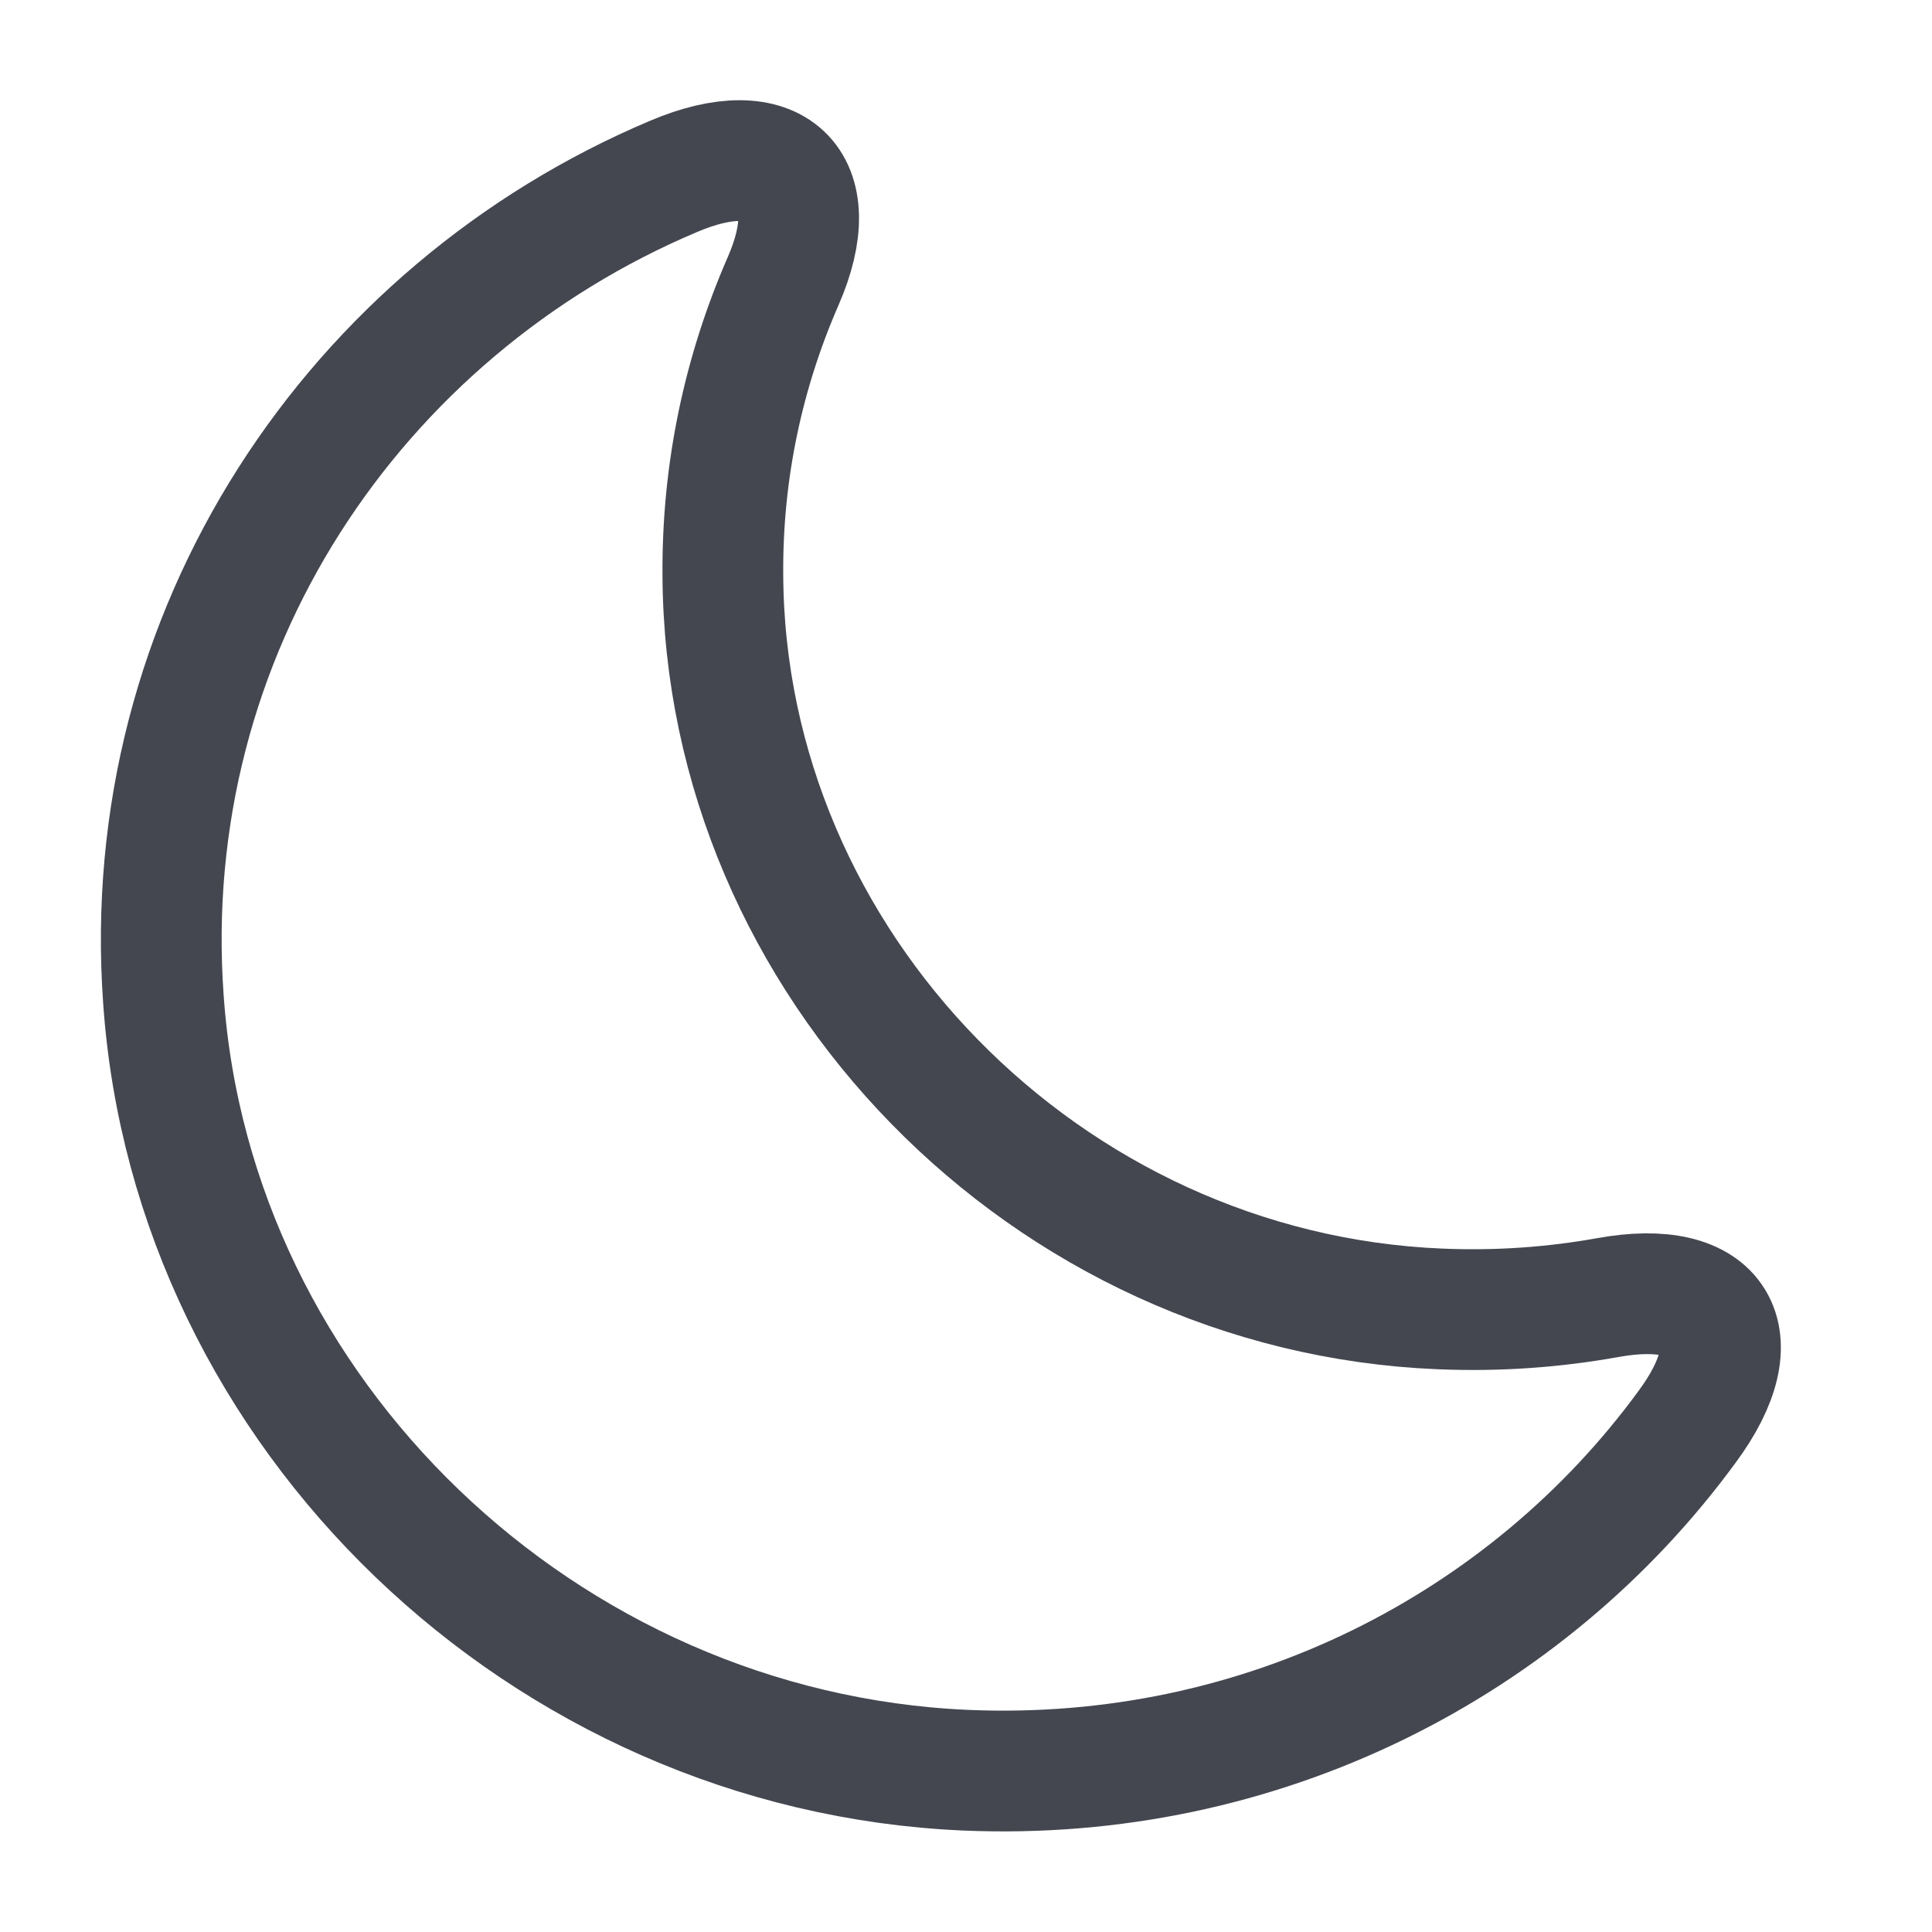
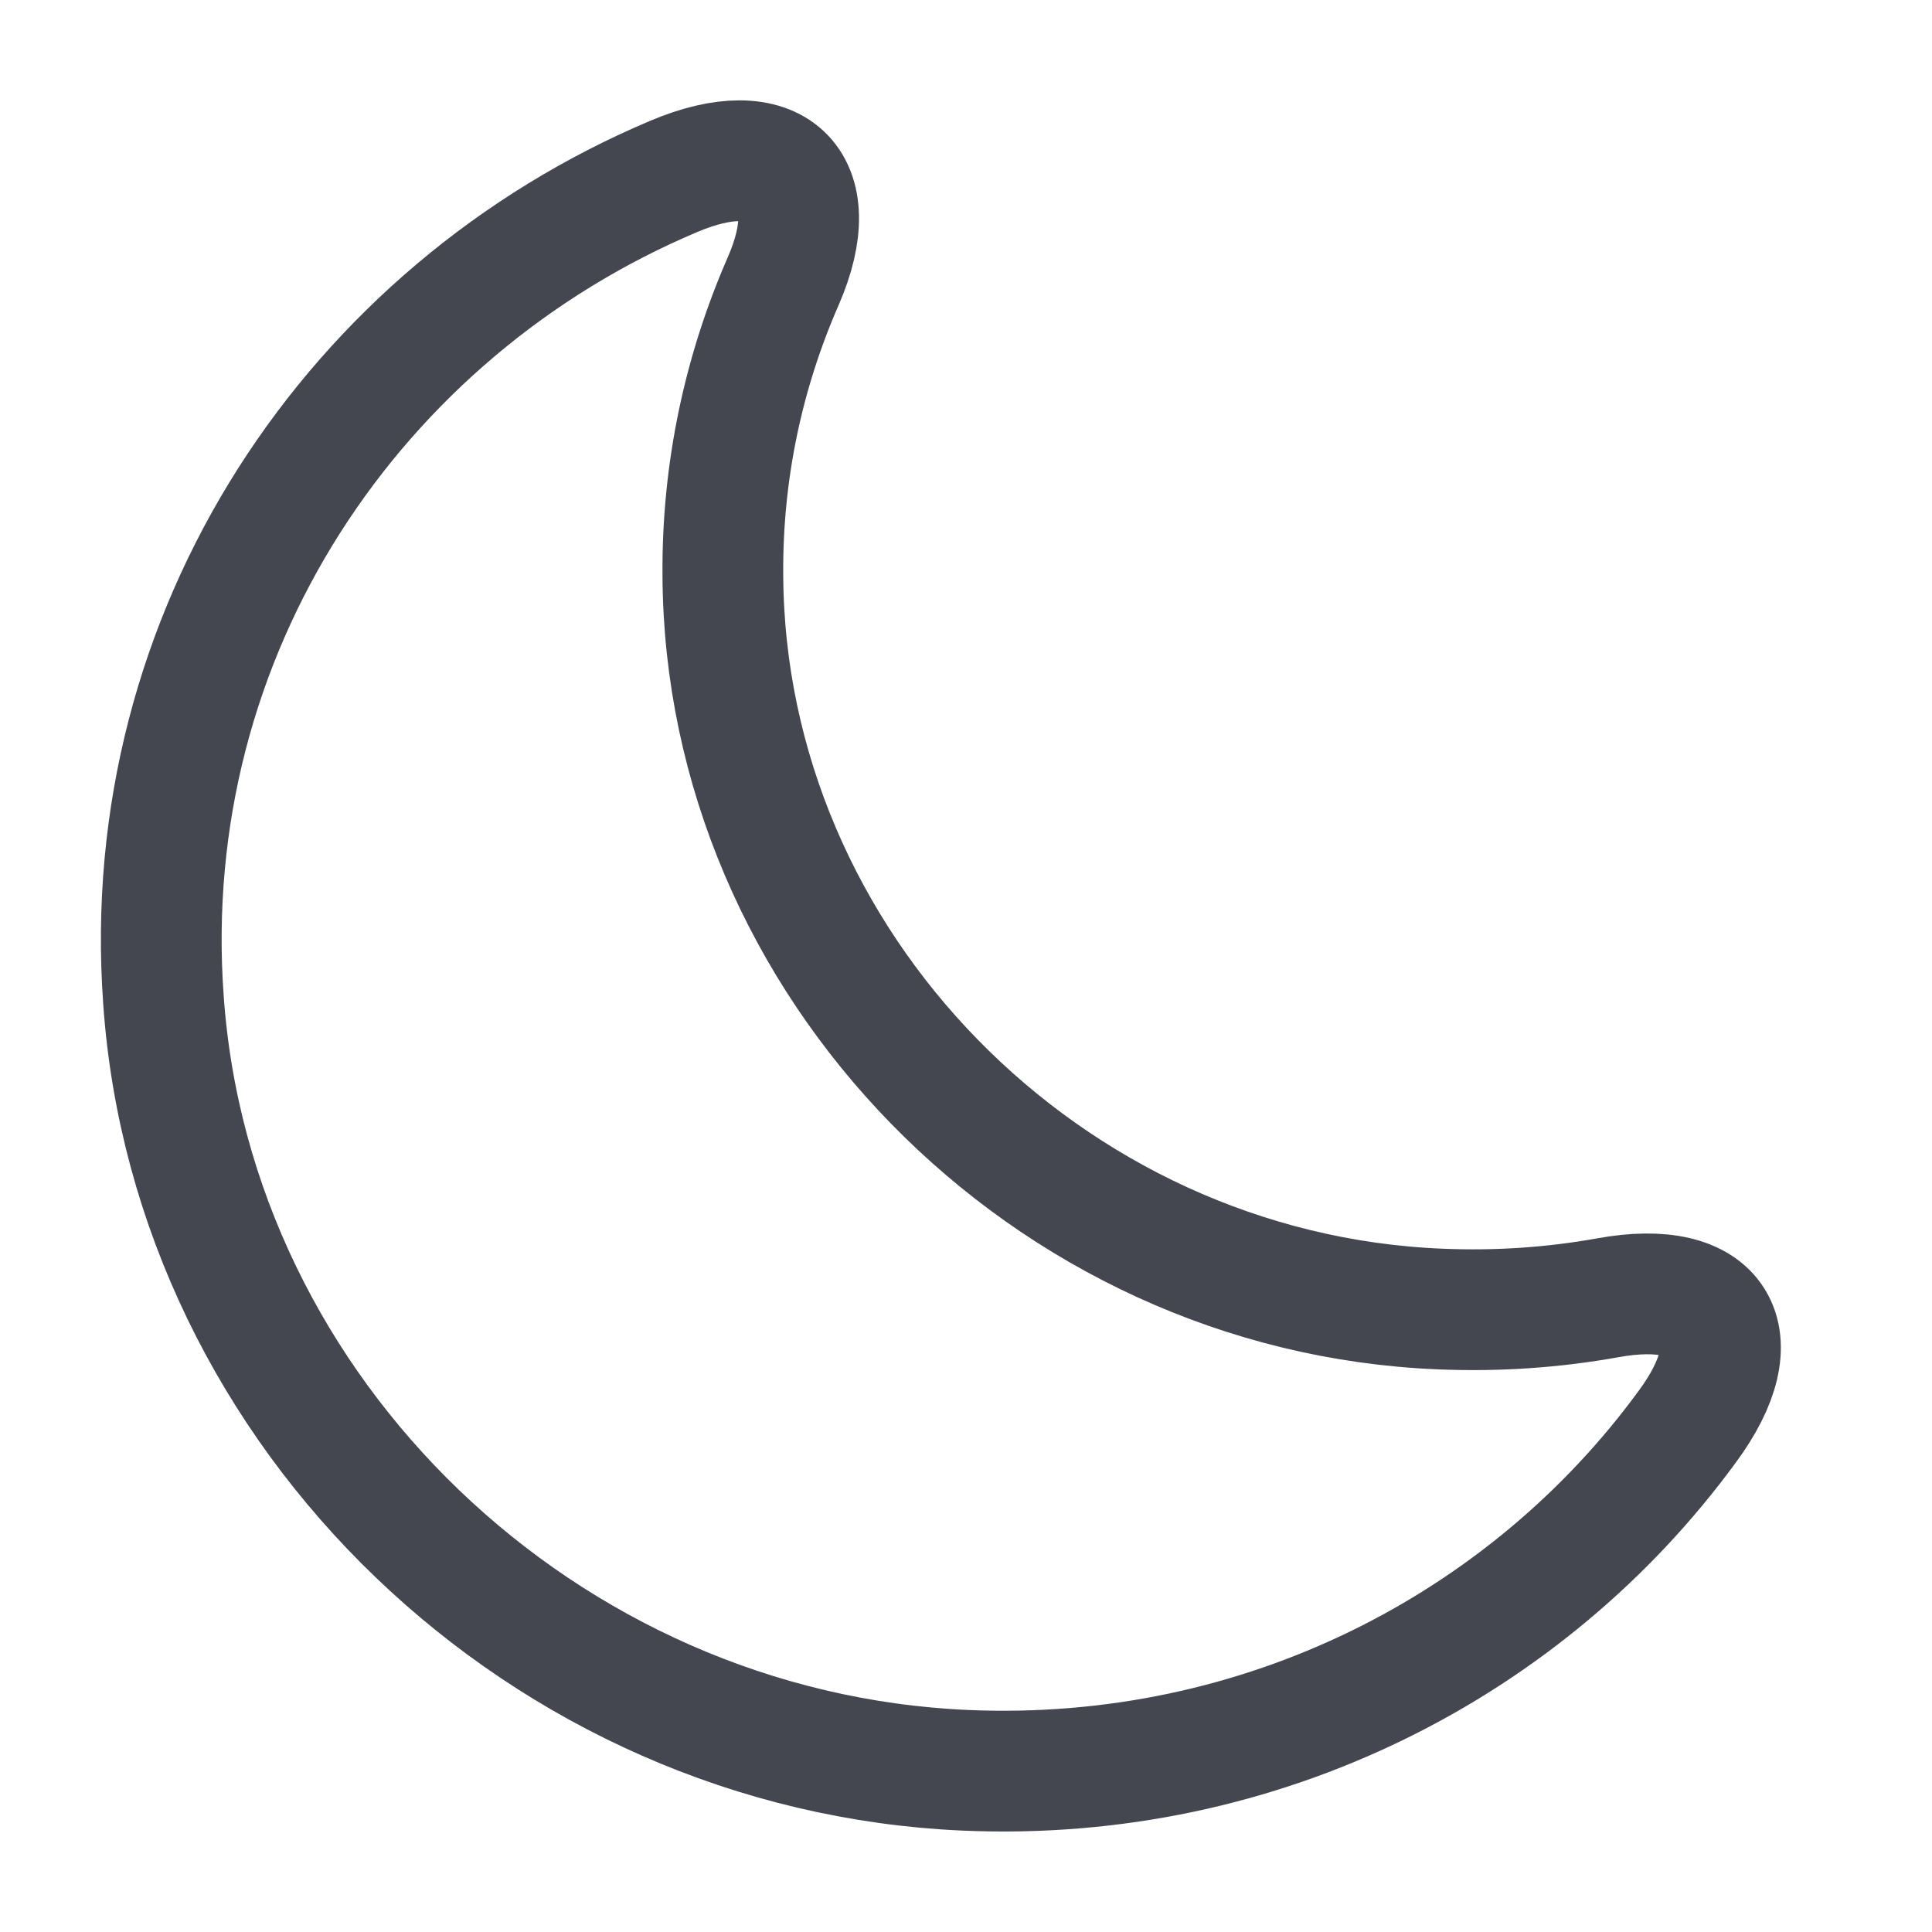
<svg xmlns="http://www.w3.org/2000/svg" width="20" height="20" viewBox="0 0 20 20" fill="none">
-   <path d="M1.692 10.35C1.992 14.642 5.633 18.133 9.992 18.325C13.067 18.458 15.817 17.025 17.467 14.767C18.15 13.842 17.783 13.225 16.642 13.433C16.083 13.533 15.508 13.575 14.908 13.55C10.833 13.383 7.5 9.975 7.483 5.95C7.475 4.867 7.7 3.842 8.108 2.908C8.558 1.875 8.017 1.383 6.975 1.825C3.675 3.217 1.417 6.542 1.692 10.35Z" stroke="#444750" stroke-width="1.25" stroke-linecap="round" stroke-linejoin="round" />
+   <path d="M1.692 10.351C1.992 14.643 5.633 18.135 9.992 18.326C13.067 18.46 15.817 17.026 17.467 14.768C18.15 13.843 17.783 13.226 16.642 13.435C16.083 13.535 15.508 13.576 14.908 13.551C10.833 13.385 7.5 9.976 7.483 5.951C7.475 4.868 7.7 3.843 8.108 2.91C8.558 1.876 8.017 1.385 6.975 1.826C3.675 3.218 1.417 6.543 1.692 10.351Z" stroke="#444750" stroke-width="1.25" stroke-linecap="round" stroke-linejoin="round" />
</svg>
